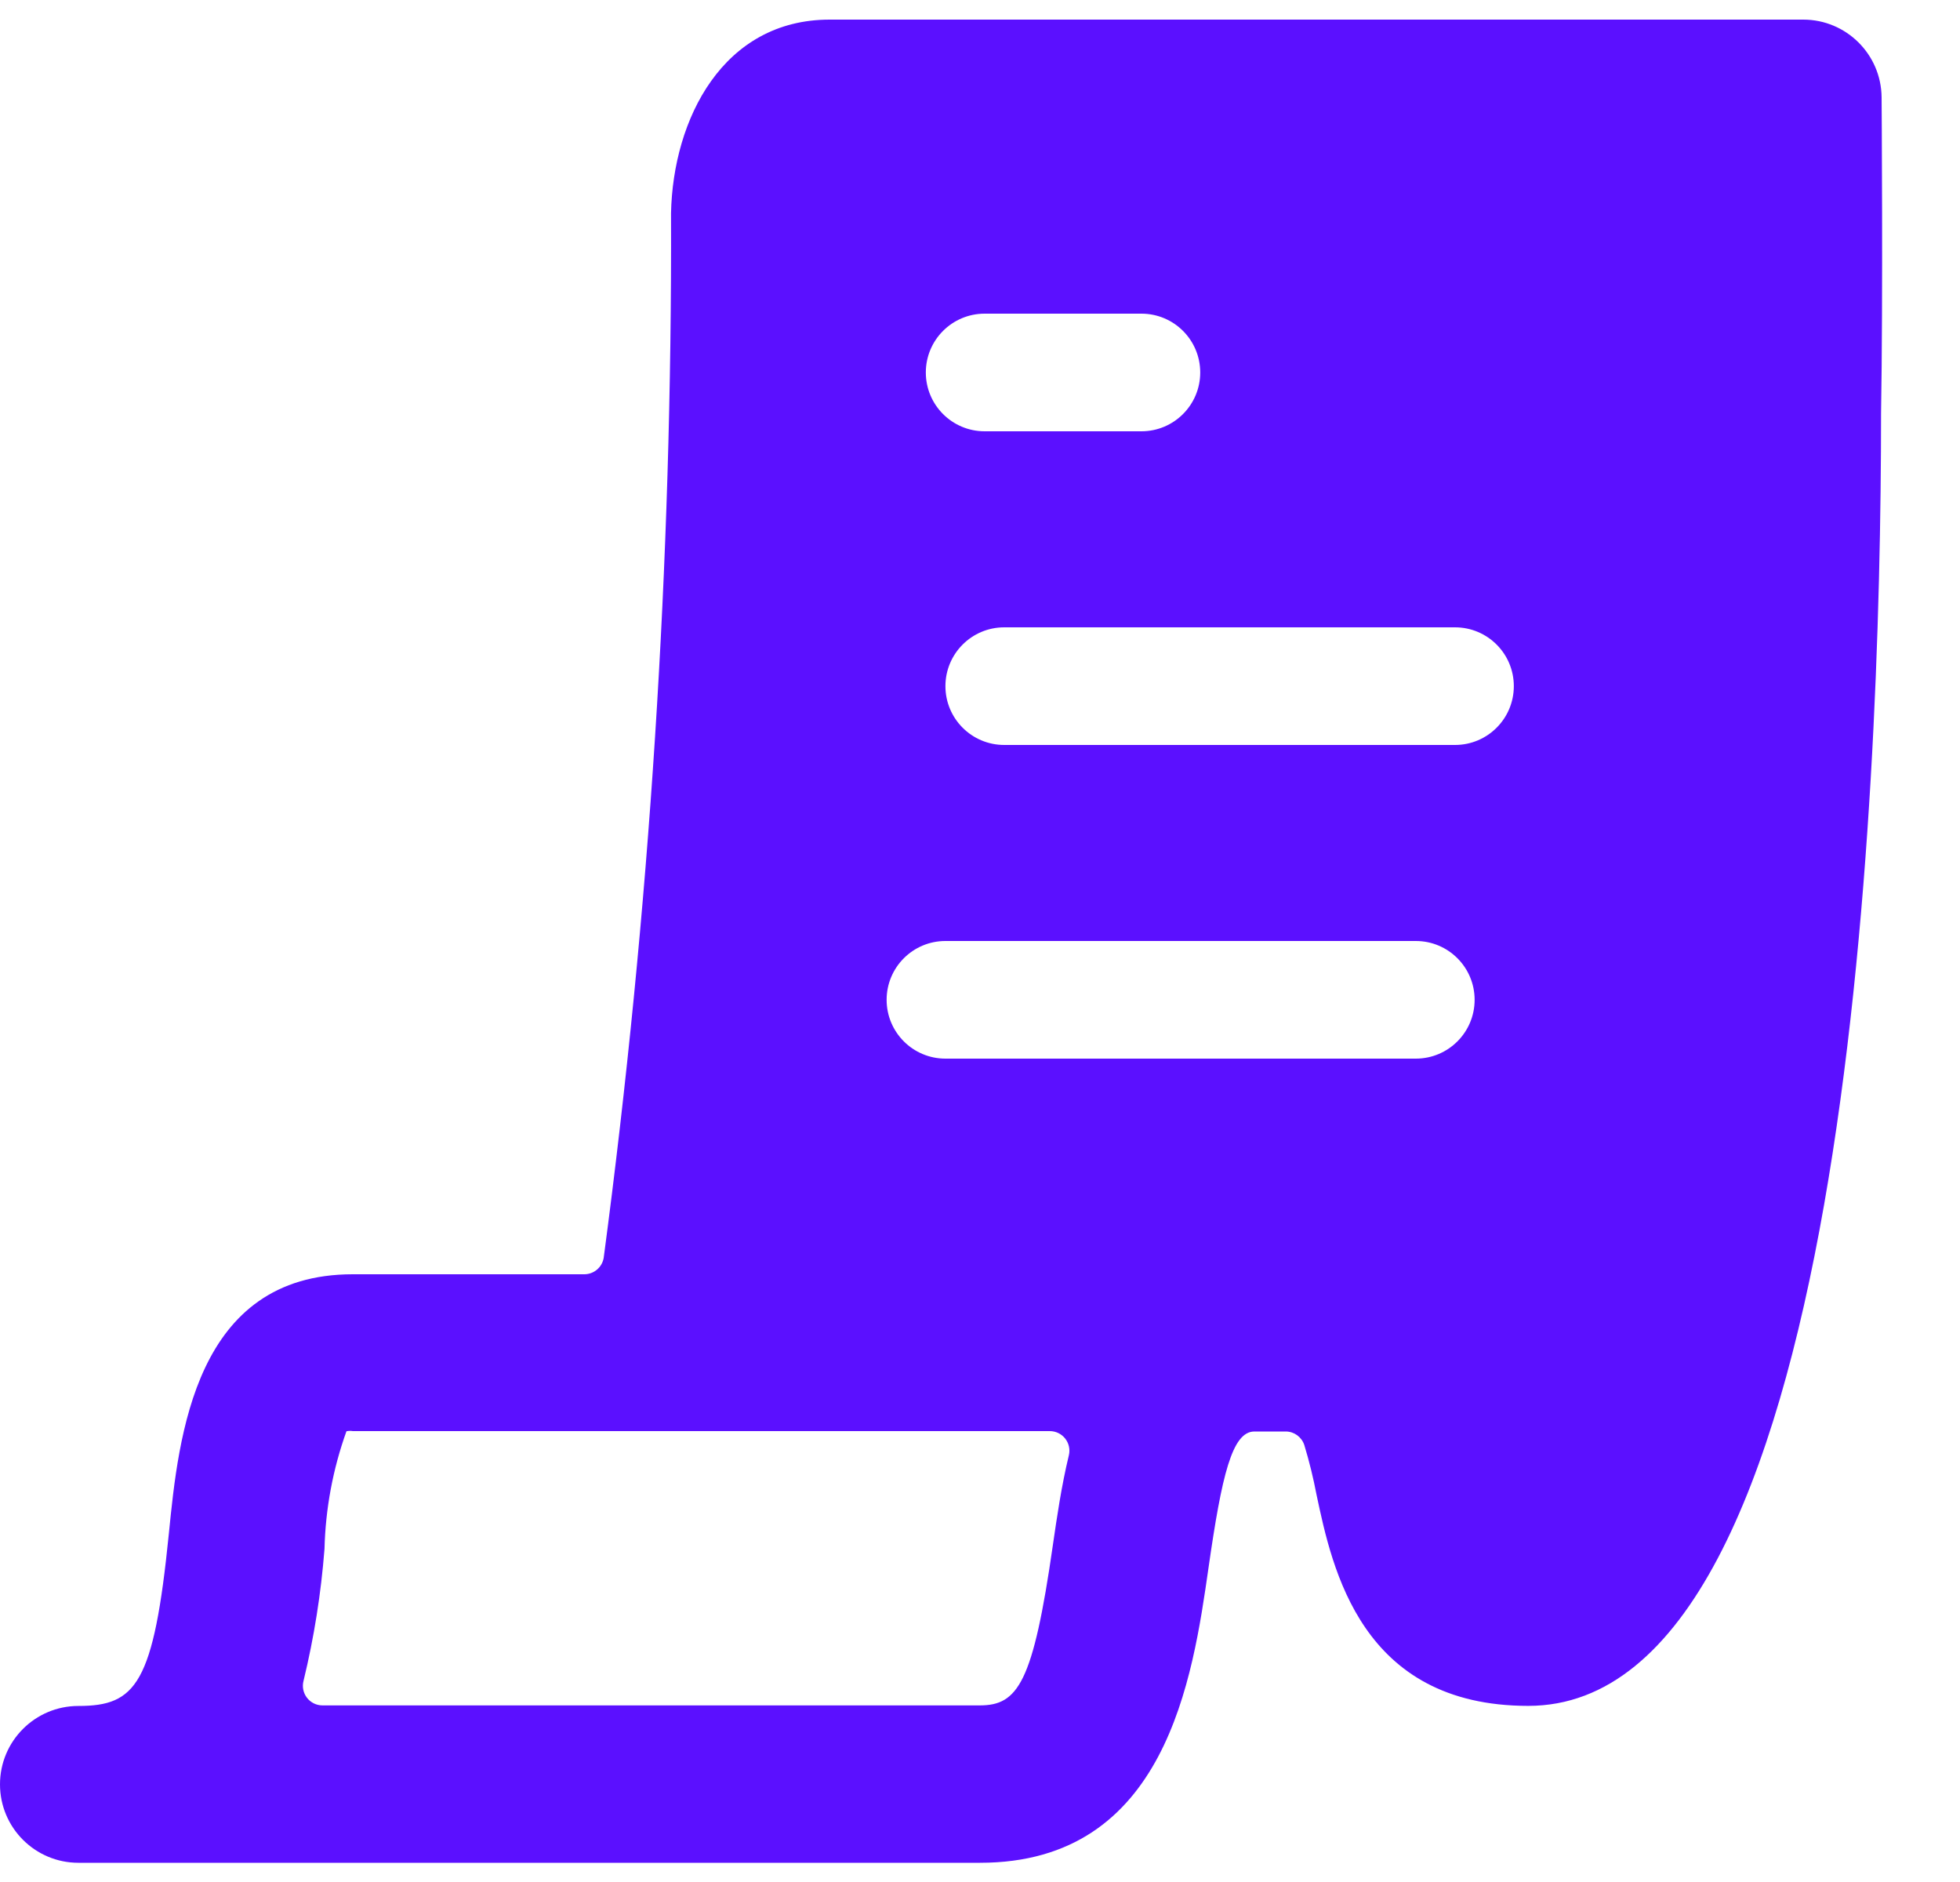
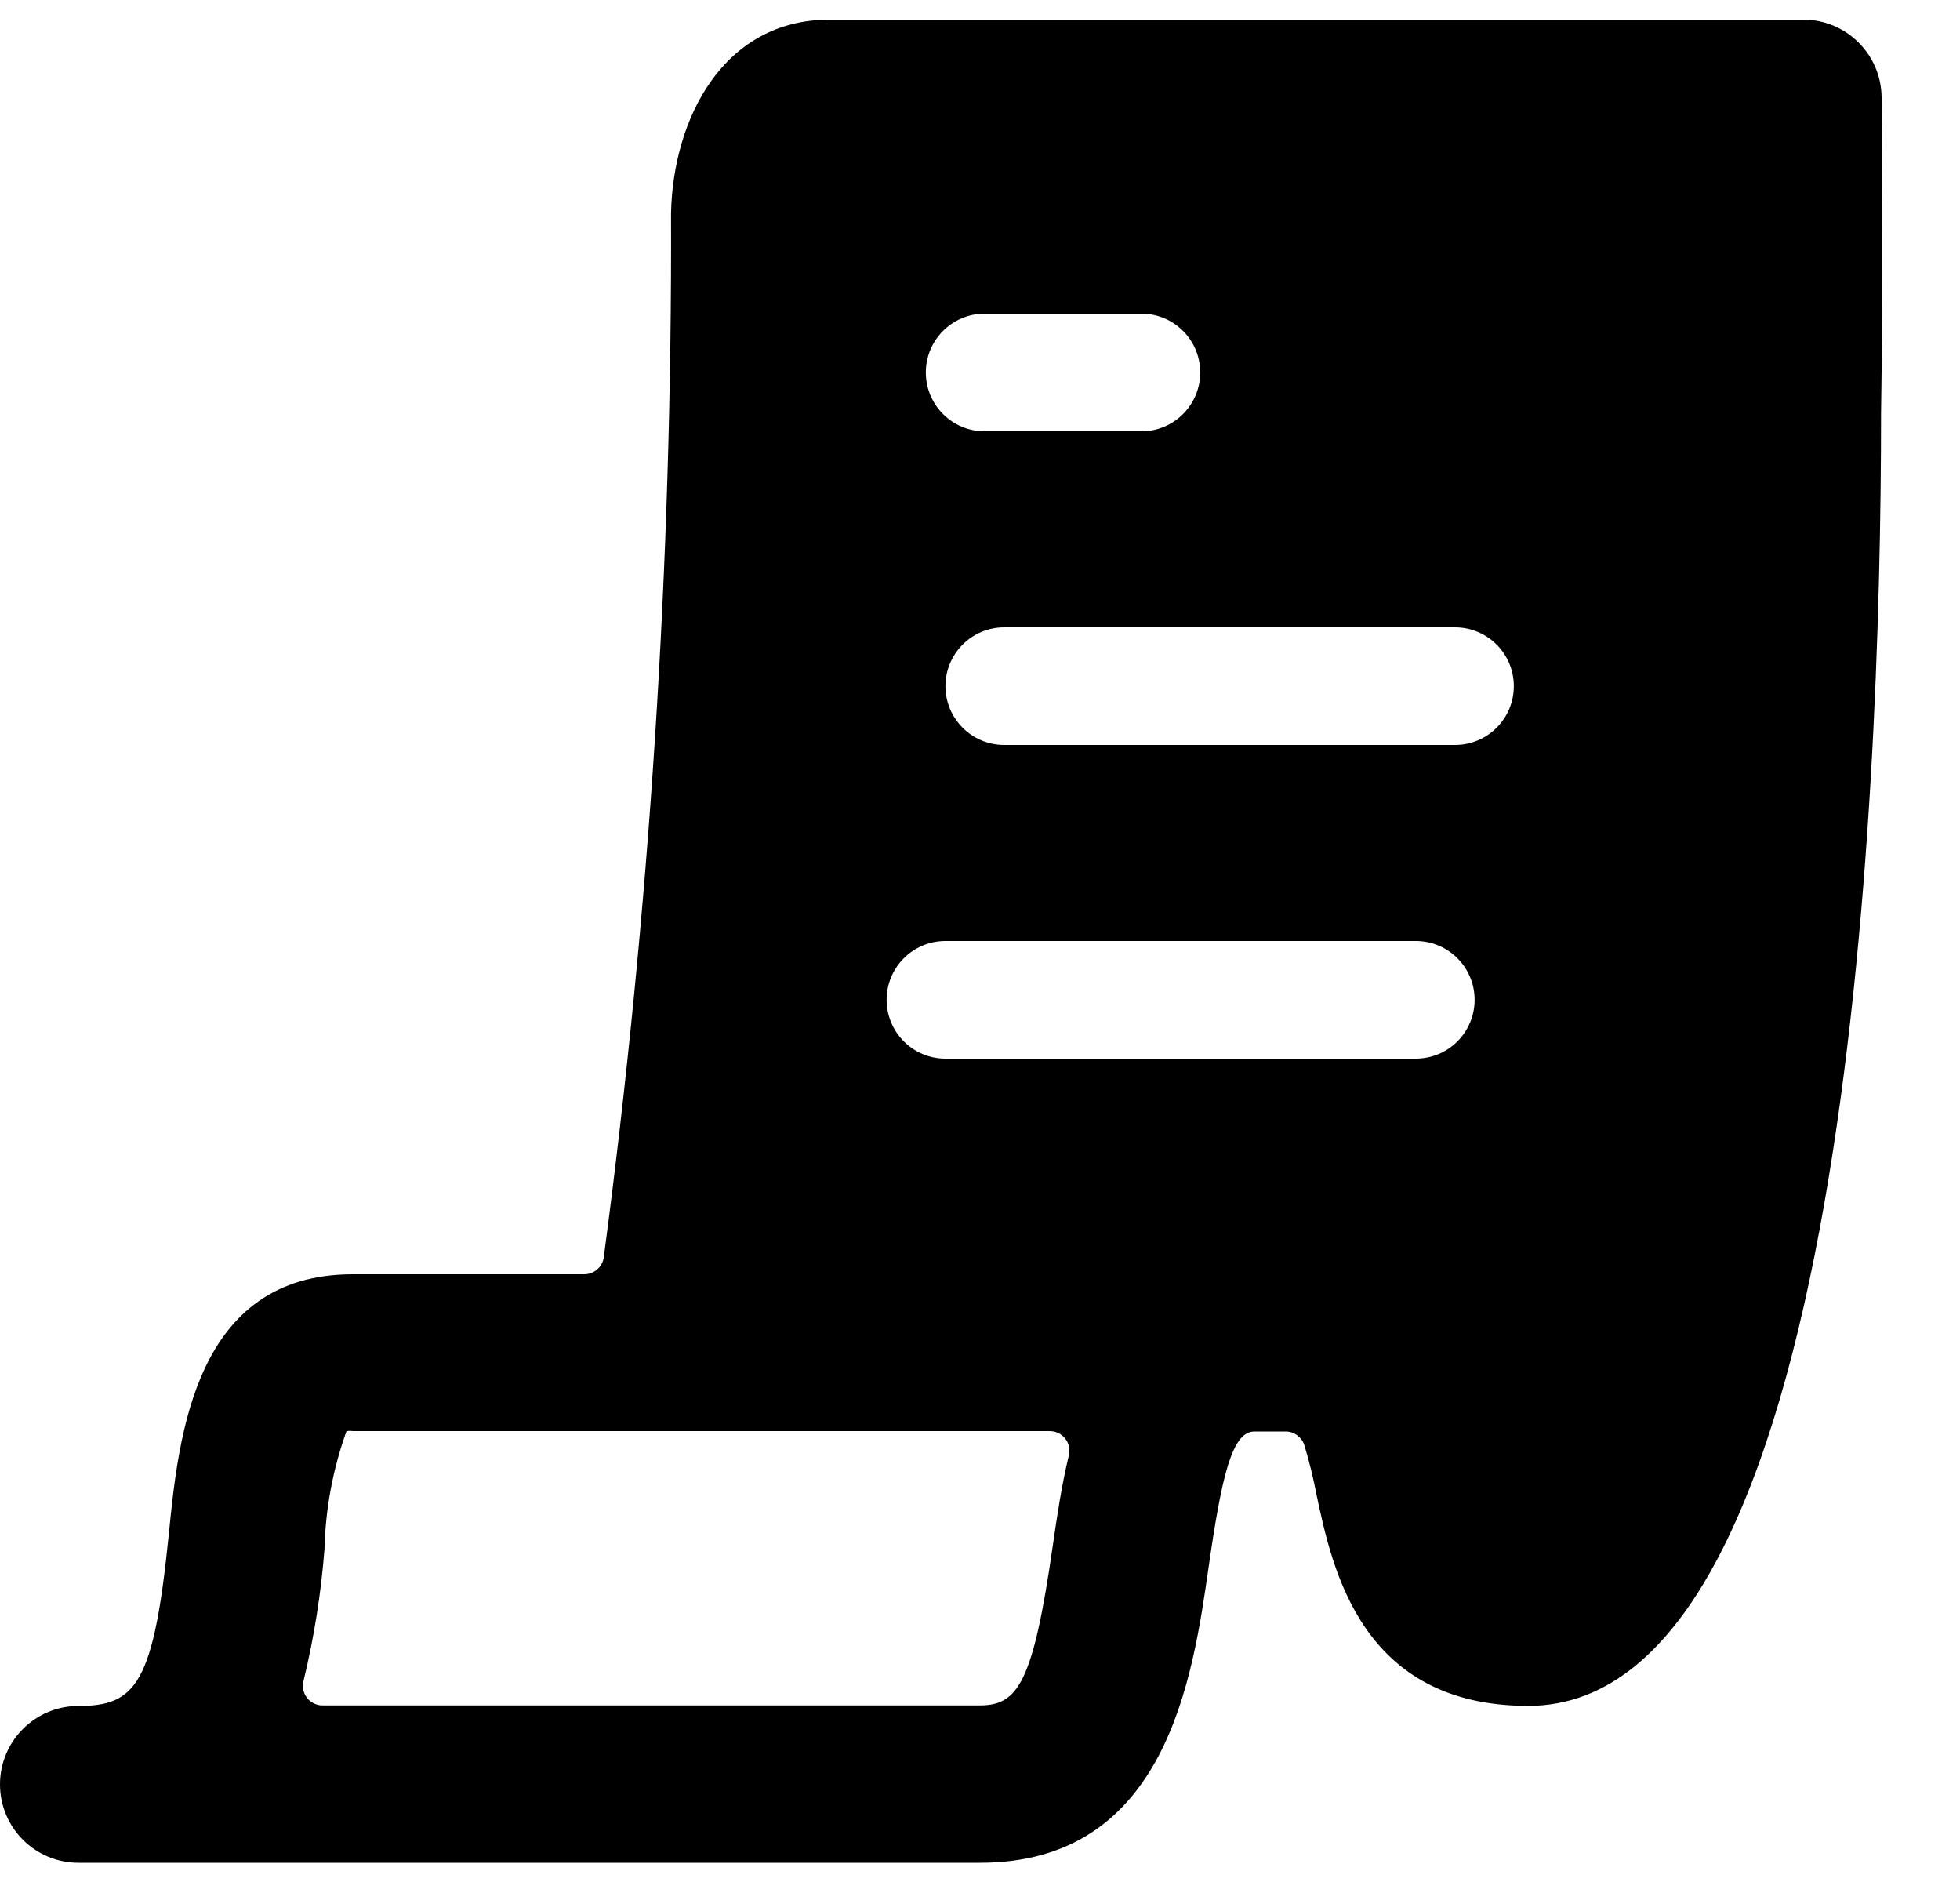
<svg xmlns="http://www.w3.org/2000/svg" width="25" height="24">
-   <path d="M24 1.24a1 1 0 0 0-1-.99H10.584c-1.362 0-2 1.268-2.025 2.468A98.587 98.587 0 0 1 7.7 16.042a.251.251 0 0 1-.247.208H4.5c-2.015 0-2.222 2.068-2.346 3.305-.193 1.922-.419 2.2-1.154 2.2a1 1 0 1 0 0 2h11.5c2.376 0 2.713-2.356 2.915-3.764.169-1.176.3-1.736.585-1.736h.4c.107 0 .202.07.236.171.064.21.116.423.157.638.2.94.567 2.69 2.7 2.69 4.061 0 4.5-11.539 4.5-16.483C24.019 3.8 24 1.24 24 1.24zM12.059 13.5a.75.75 0 1 1 0-1.5h6a.75.75 0 1 1 0 1.5h-6zm-.25-8.75a.75.75 0 0 1 .75-.75h2a.75.75 0 1 1 0 1.5h-2a.75.75 0 0 1-.75-.75zm6.75 4.75h-5.75a.75.75 0 1 1 0-1.5h5.75a.75.75 0 1 1 0 1.5zM13.43 19.7c-.253 1.766-.446 2.048-.935 2.048H4.113a.25.25 0 0 1-.241-.315 10.6 10.6 0 0 0 .267-1.681 4.786 4.786 0 0 1 .28-1.5.214.214 0 0 1 .081-.002h8.891a.25.25 0 0 1 .243.306c-.096.397-.153.794-.204 1.144z" fill="#5B10FF" />
+   <path d="M24 1.24a1 1 0 0 0-1-.99H10.584c-1.362 0-2 1.268-2.025 2.468A98.587 98.587 0 0 1 7.7 16.042a.251.251 0 0 1-.247.208H4.5c-2.015 0-2.222 2.068-2.346 3.305-.193 1.922-.419 2.2-1.154 2.2a1 1 0 1 0 0 2h11.5c2.376 0 2.713-2.356 2.915-3.764.169-1.176.3-1.736.585-1.736h.4c.107 0 .202.07.236.171.064.21.116.423.157.638.2.94.567 2.69 2.7 2.69 4.061 0 4.5-11.539 4.5-16.483C24.019 3.8 24 1.24 24 1.24zM12.059 13.5a.75.75 0 1 1 0-1.5h6a.75.75 0 1 1 0 1.5h-6zm-.25-8.75a.75.75 0 0 1 .75-.75h2a.75.75 0 1 1 0 1.5h-2a.75.75 0 0 1-.75-.75zm6.75 4.75h-5.75a.75.75 0 1 1 0-1.5h5.75a.75.75 0 1 1 0 1.5zM13.43 19.7c-.253 1.766-.446 2.048-.935 2.048H4.113a.25.25 0 0 1-.241-.315 10.6 10.6 0 0 0 .267-1.681 4.786 4.786 0 0 1 .28-1.5.214.214 0 0 1 .081-.002h8.891a.25.25 0 0 1 .243.306c-.096.397-.153.794-.204 1.144z" fill="currentColor" />
</svg>
